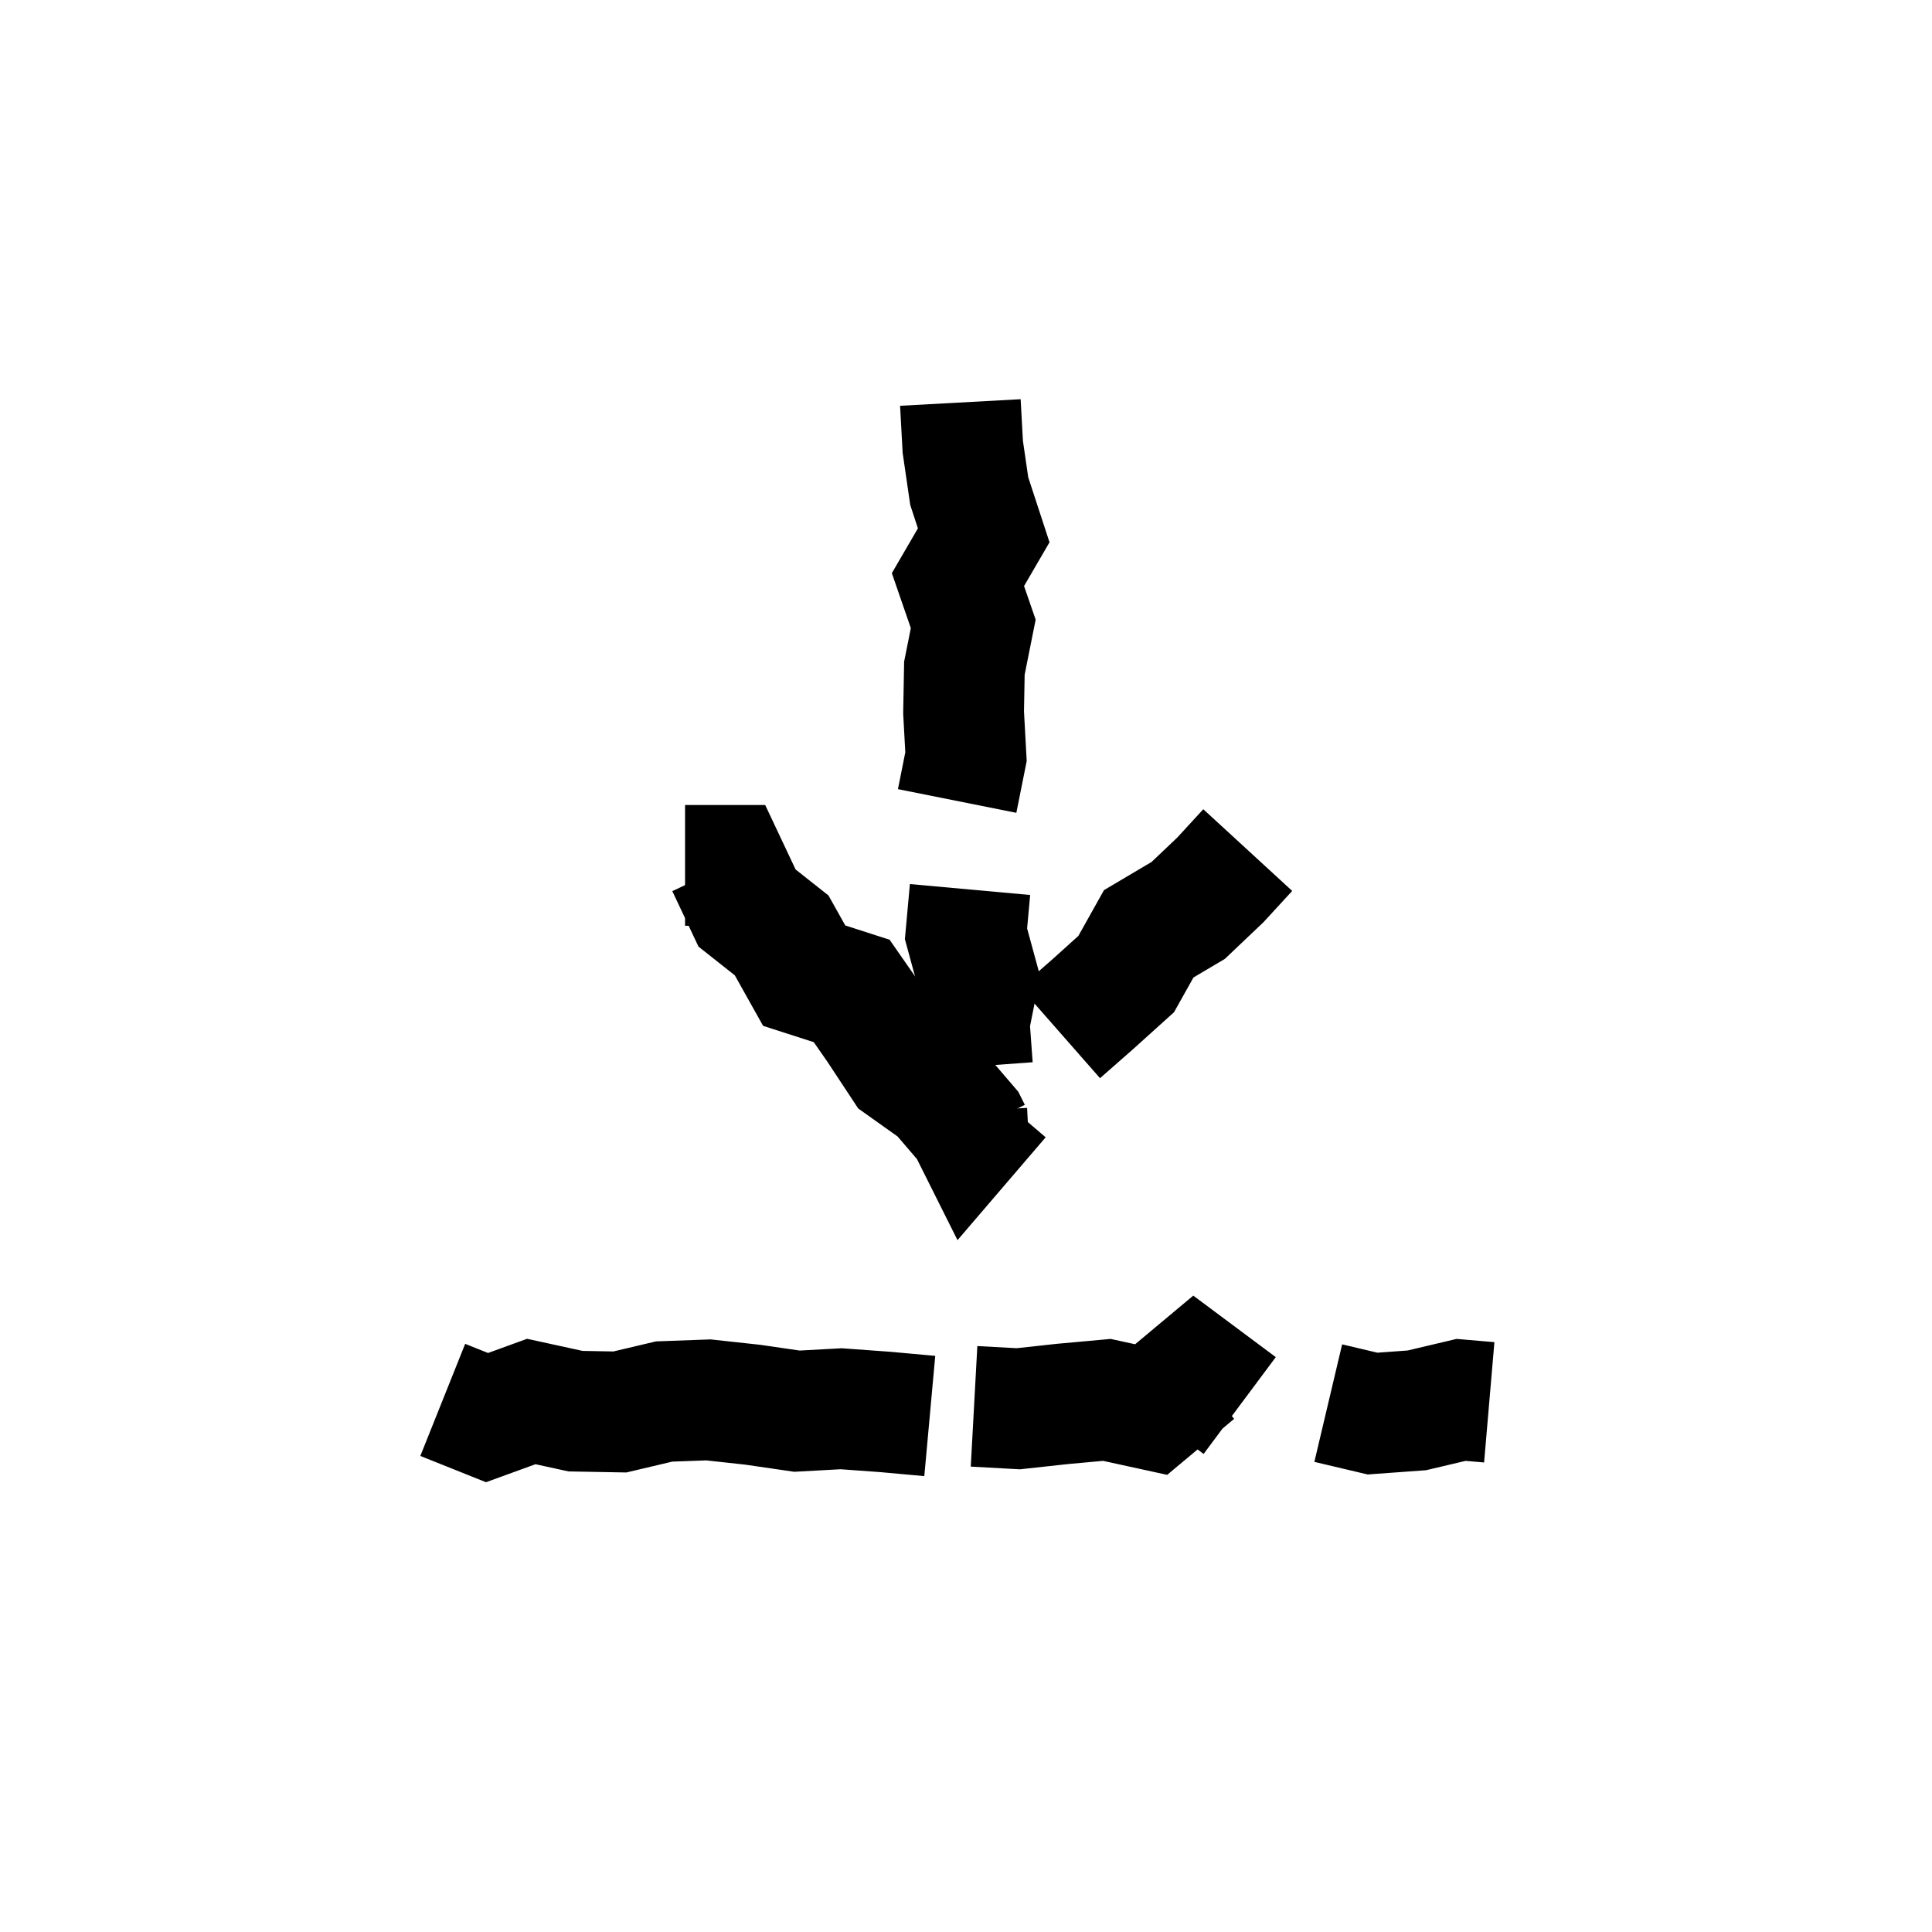
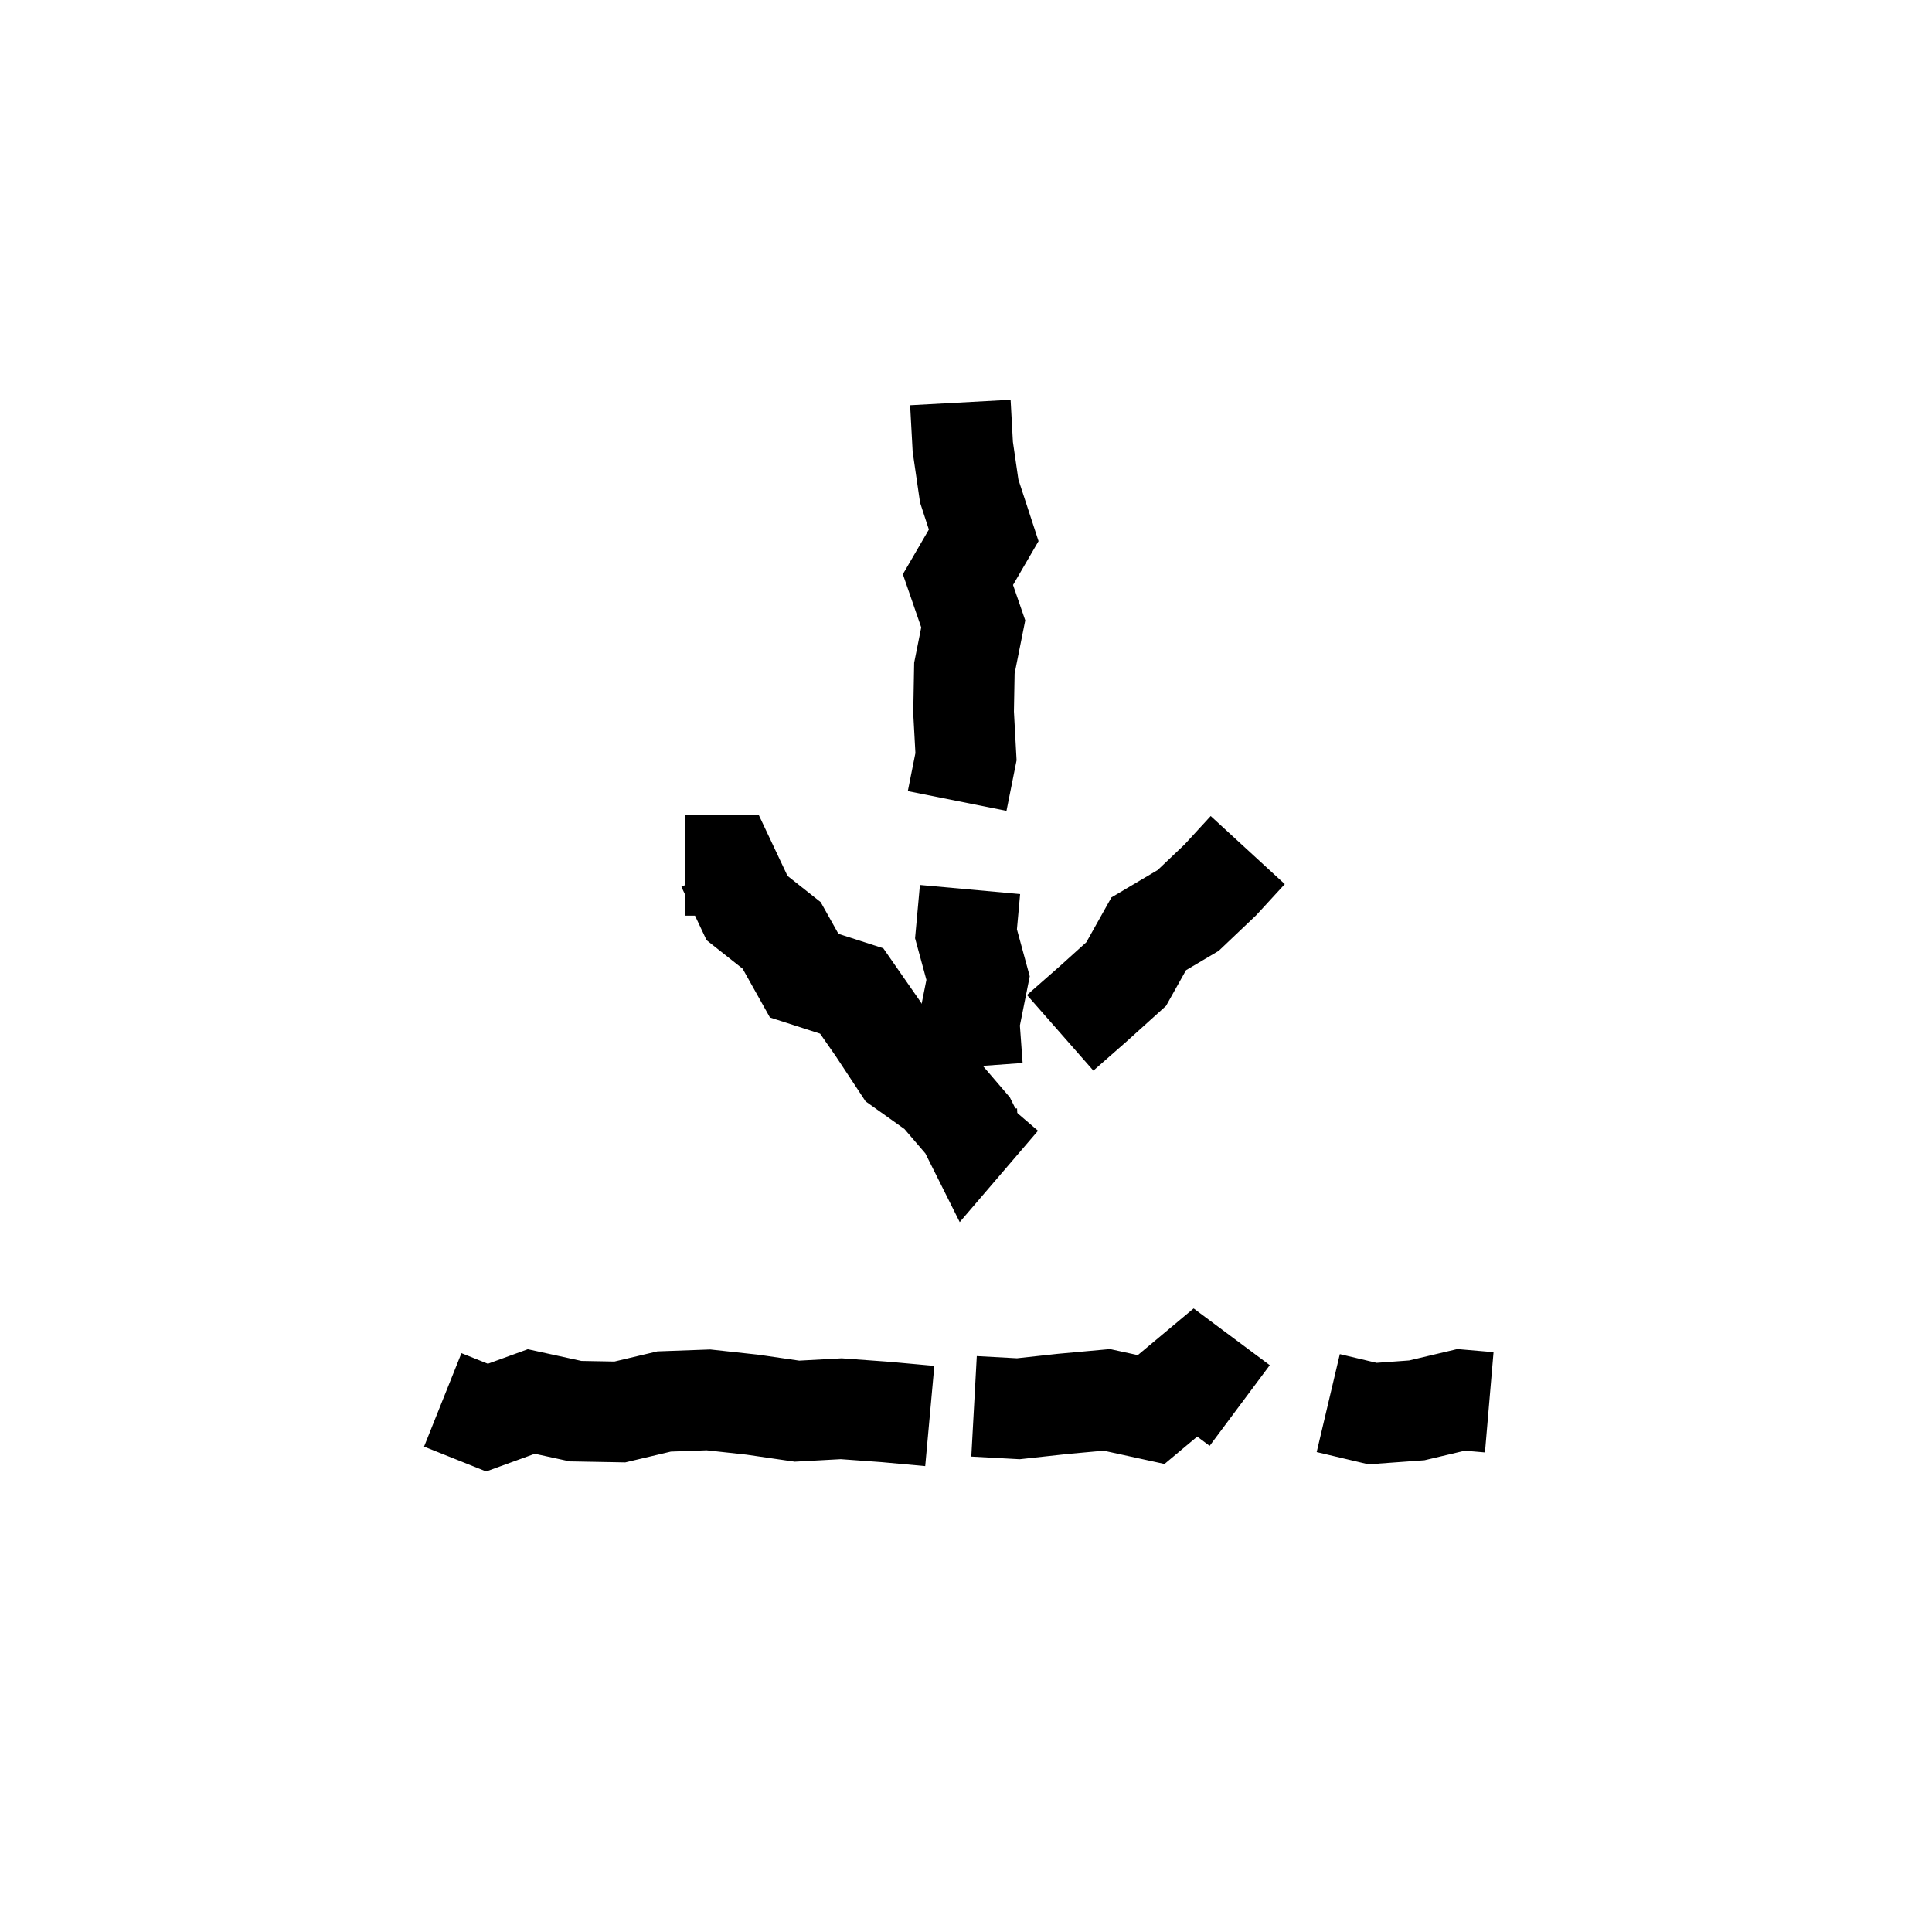
- <svg xmlns="http://www.w3.org/2000/svg" viewBox="0 0 24 24" fill="none" stroke="currentColor" stroke-width="1.5" stroke-linecap="butt" stroke-linejoin="miter">
+ <svg xmlns="http://www.w3.org/2000/svg" viewBox="0 0 24 24" fill="none" stroke="currentColor" stroke-width="1.25" stroke-linecap="butt" stroke-linejoin="miter">
  <path d="M11.93 5L11.96 5.55L12.04 6.1L12.22 6.65L11.9 7.2L12.09 7.75L11.98 8.3L11.97 8.85L12 9.4L11.89 9.95M12.05 11.05L12 11.6L12.15 12.15L12.04 12.7L12.08 13.25M12.01 13.8L12.02 14" />
  <path d="M8.51 10.75L9.03 10.75L9.28 11.28L9.71 11.62L9.99 12.12L10.58 12.31L10.9 12.77L11.21 13.24L11.66 13.56L12.02 13.98L12.06 14.06L12.42 13.64M13.17 12.83L13.58 12.47L13.99 12.1L14.27 11.6L14.76 11.31L15.16 10.93L15.5 10.56" />
  <path d="M5.5 17.39L6.05 17.61L6.6 17.41L7.15 17.53L7.7 17.54L8.25 17.41L8.8 17.39L9.35 17.45L9.9 17.53L10.45 17.5L11 17.54L11.55 17.59M12.1 17.47L12.65 17.5L13.2 17.44L13.75 17.39L14.3 17.51L14.85 17.05L15.4 17.46M16.5 17.43L17.05 17.56L17.6 17.52L18.15 17.39L18.5 17.42" />
</svg>
